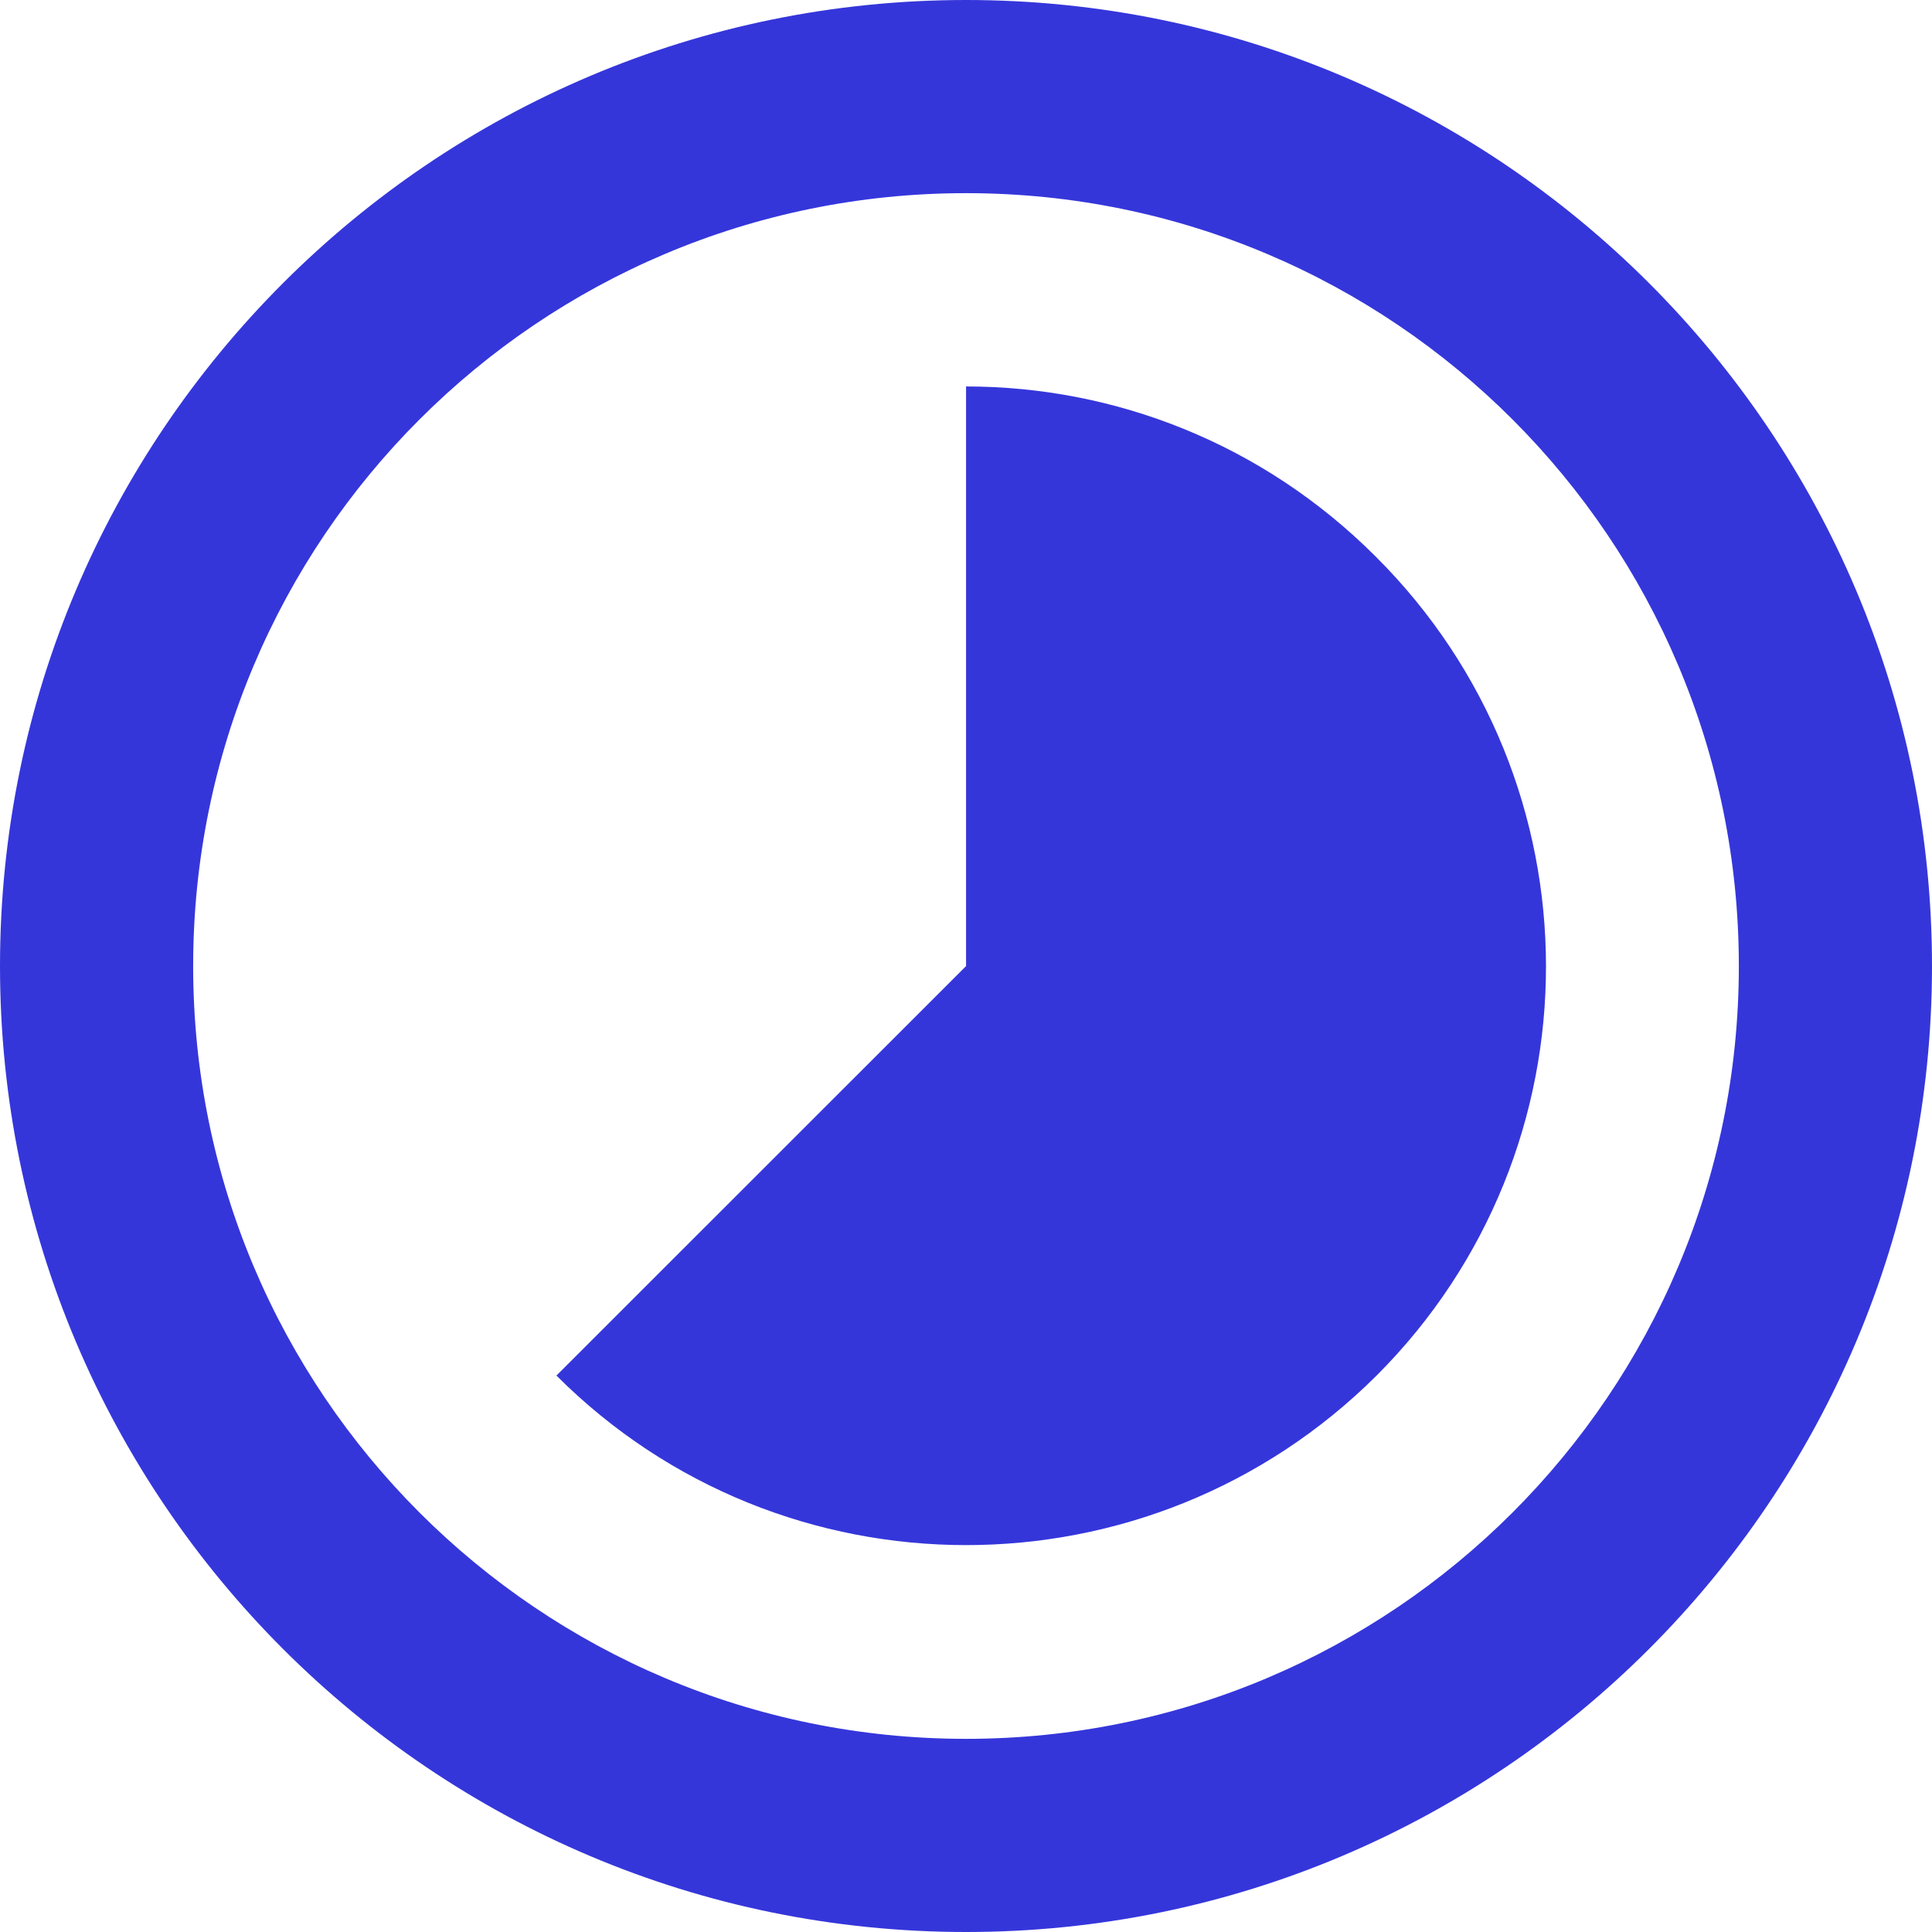
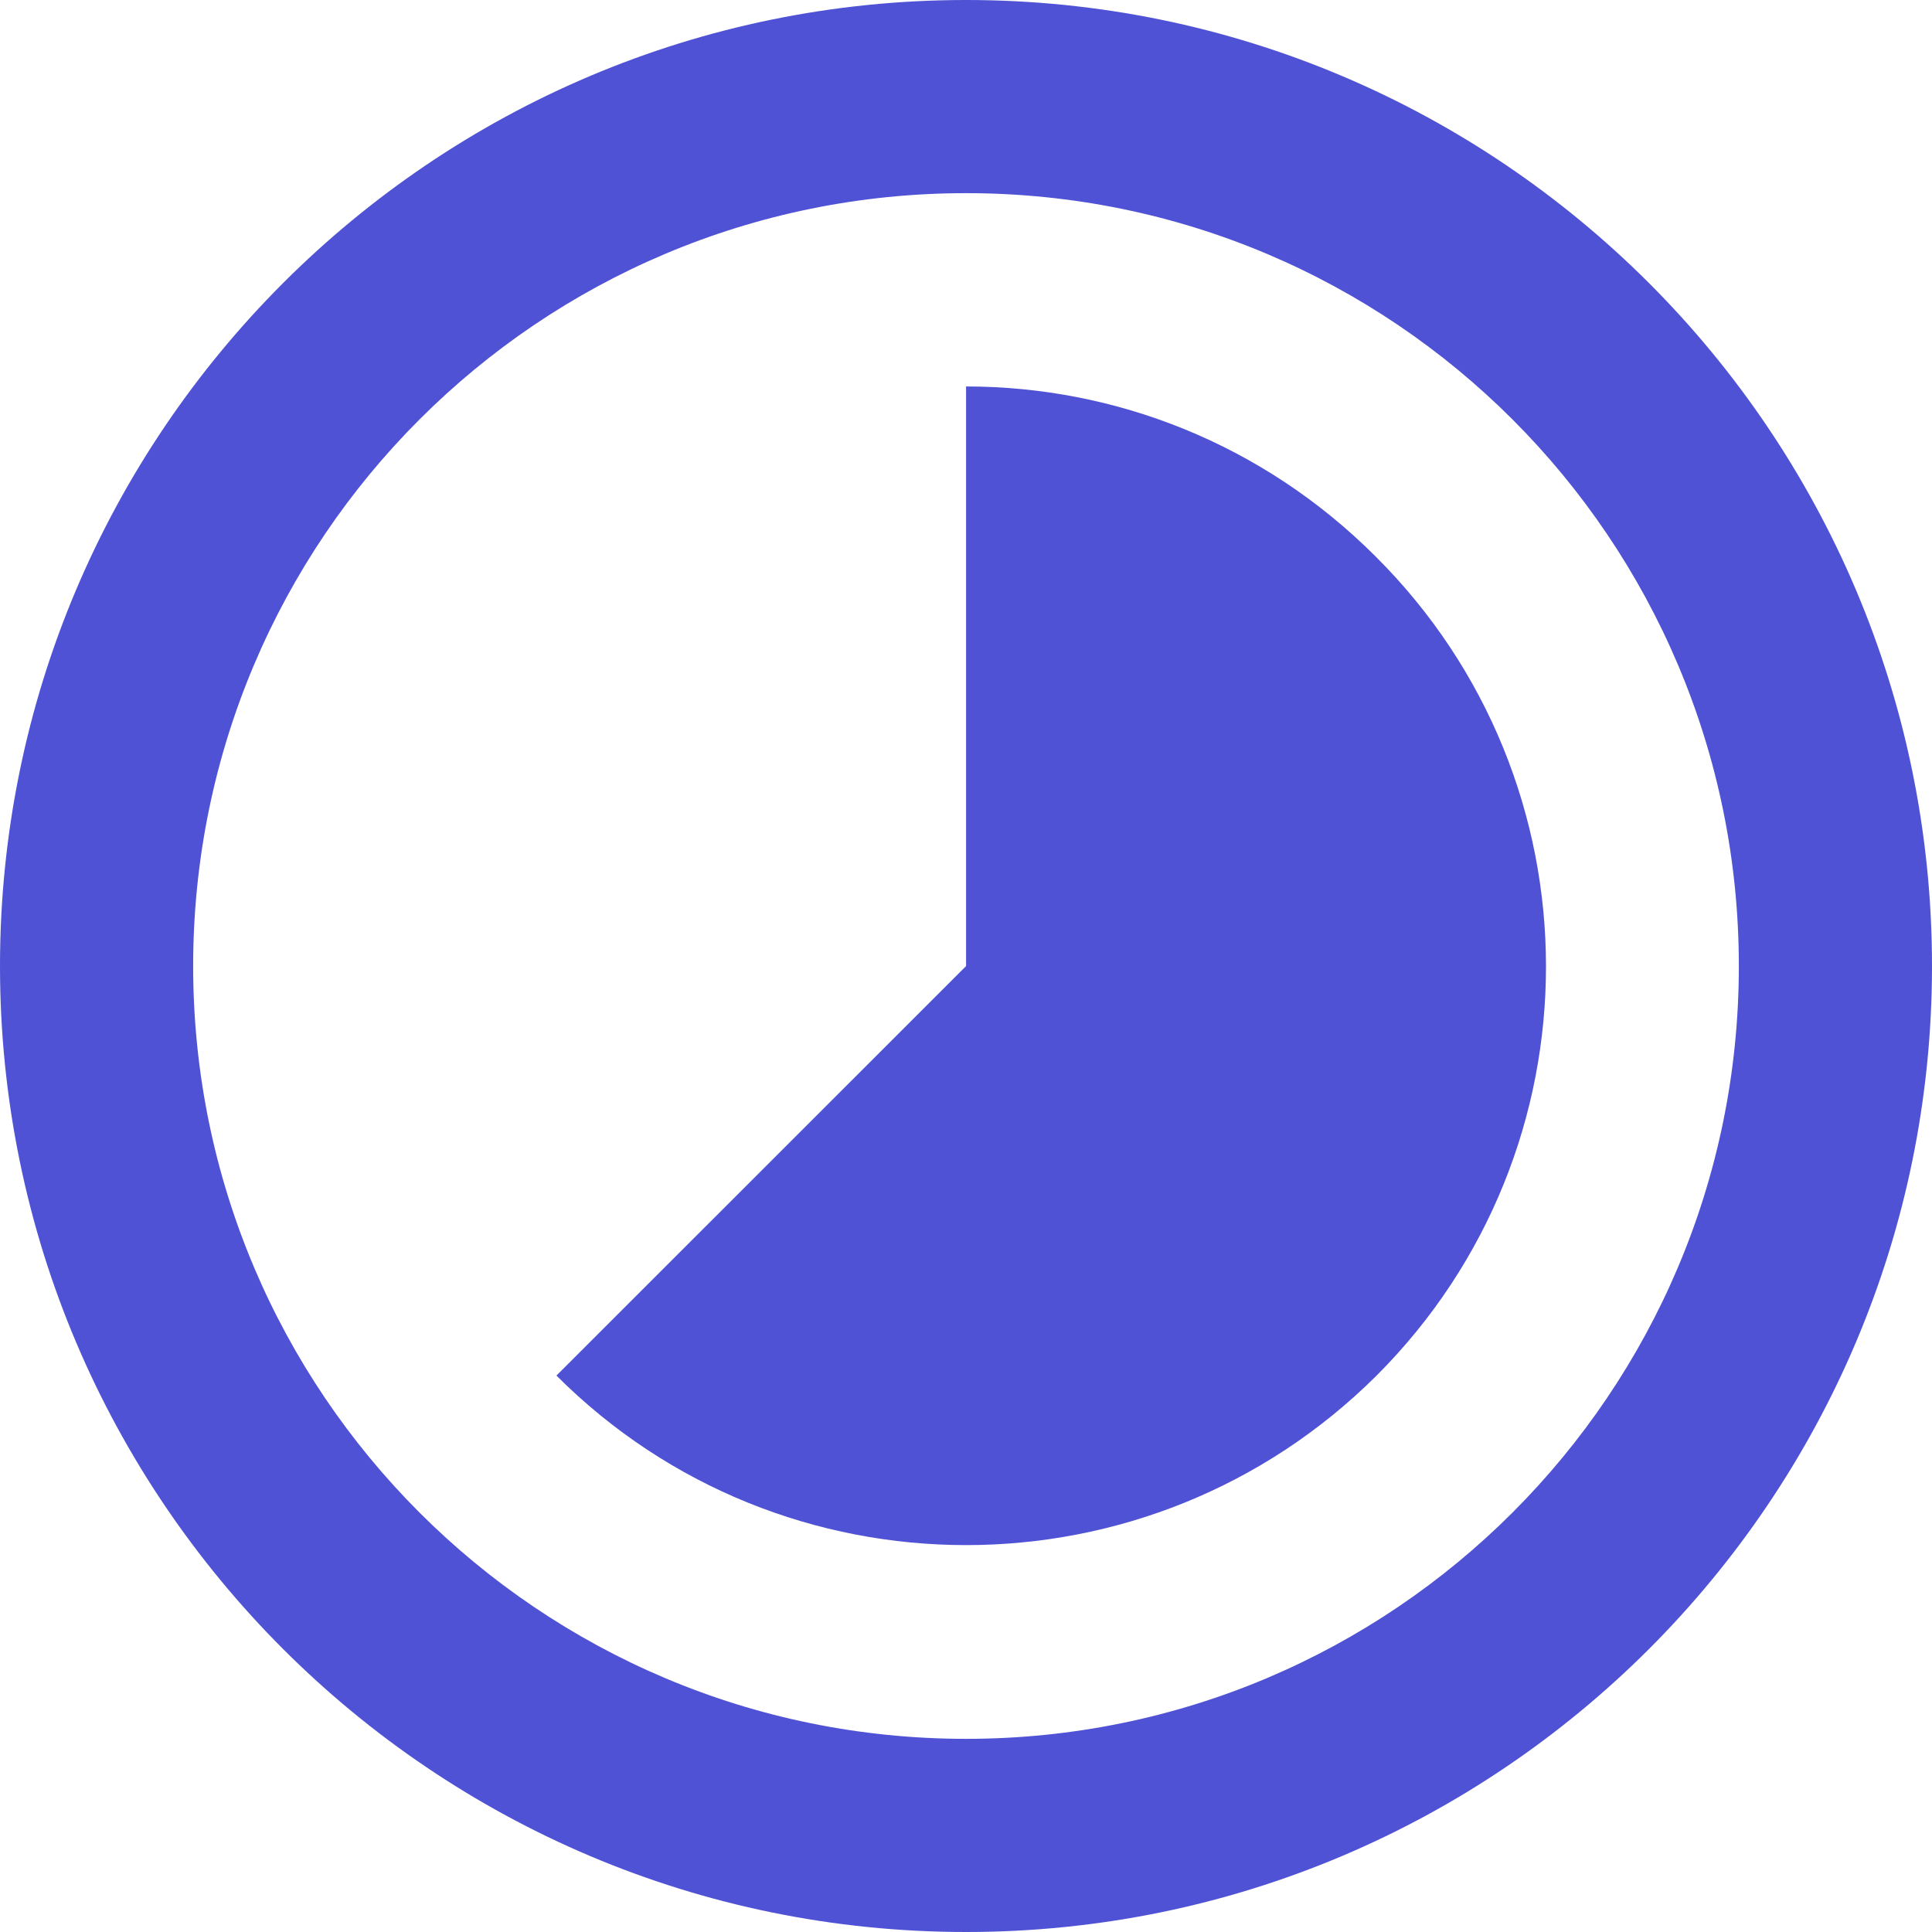
<svg xmlns="http://www.w3.org/2000/svg" preserveAspectRatio="none" overflow="visible" style="display: block;" width="13.333" height="13.333" viewBox="0 0 13.333 13.333" fill="none">
-   <path id="Vector" d="M9.493 3.84C8.713 3.06 7.693 2.667 6.667 2.667V6.667L3.84 9.493C5.4 11.053 7.933 11.053 9.5 9.493C11.06 7.933 11.06 5.4 9.493 3.84ZM6.667 0C2.987 0 0 2.987 0 6.667C0 10.347 2.987 13.333 6.667 13.333C10.347 13.333 13.333 10.347 13.333 6.667C13.333 2.987 10.347 0 6.667 0ZM6.667 12C3.72 12 1.333 9.613 1.333 6.667C1.333 3.72 3.72 1.333 6.667 1.333C9.613 1.333 12 3.72 12 6.667C12 9.613 9.613 12 6.667 12Z" fill="#3536DA" />
+   <path id="Vector" d="M9.493 3.84C8.713 3.06 7.693 2.667 6.667 2.667V6.667L3.84 9.493C5.4 11.053 7.933 11.053 9.5 9.493C11.06 7.933 11.06 5.4 9.493 3.84ZM6.667 0C2.987 0 0 2.987 0 6.667C0 10.347 2.987 13.333 6.667 13.333C10.347 13.333 13.333 10.347 13.333 6.667C13.333 2.987 10.347 0 6.667 0ZM6.667 12C3.72 12 1.333 9.613 1.333 6.667C1.333 3.72 3.72 1.333 6.667 1.333C9.613 1.333 12 3.72 12 6.667C12 9.613 9.613 12 6.667 12Z" fill="#4F52D4" />
</svg>
